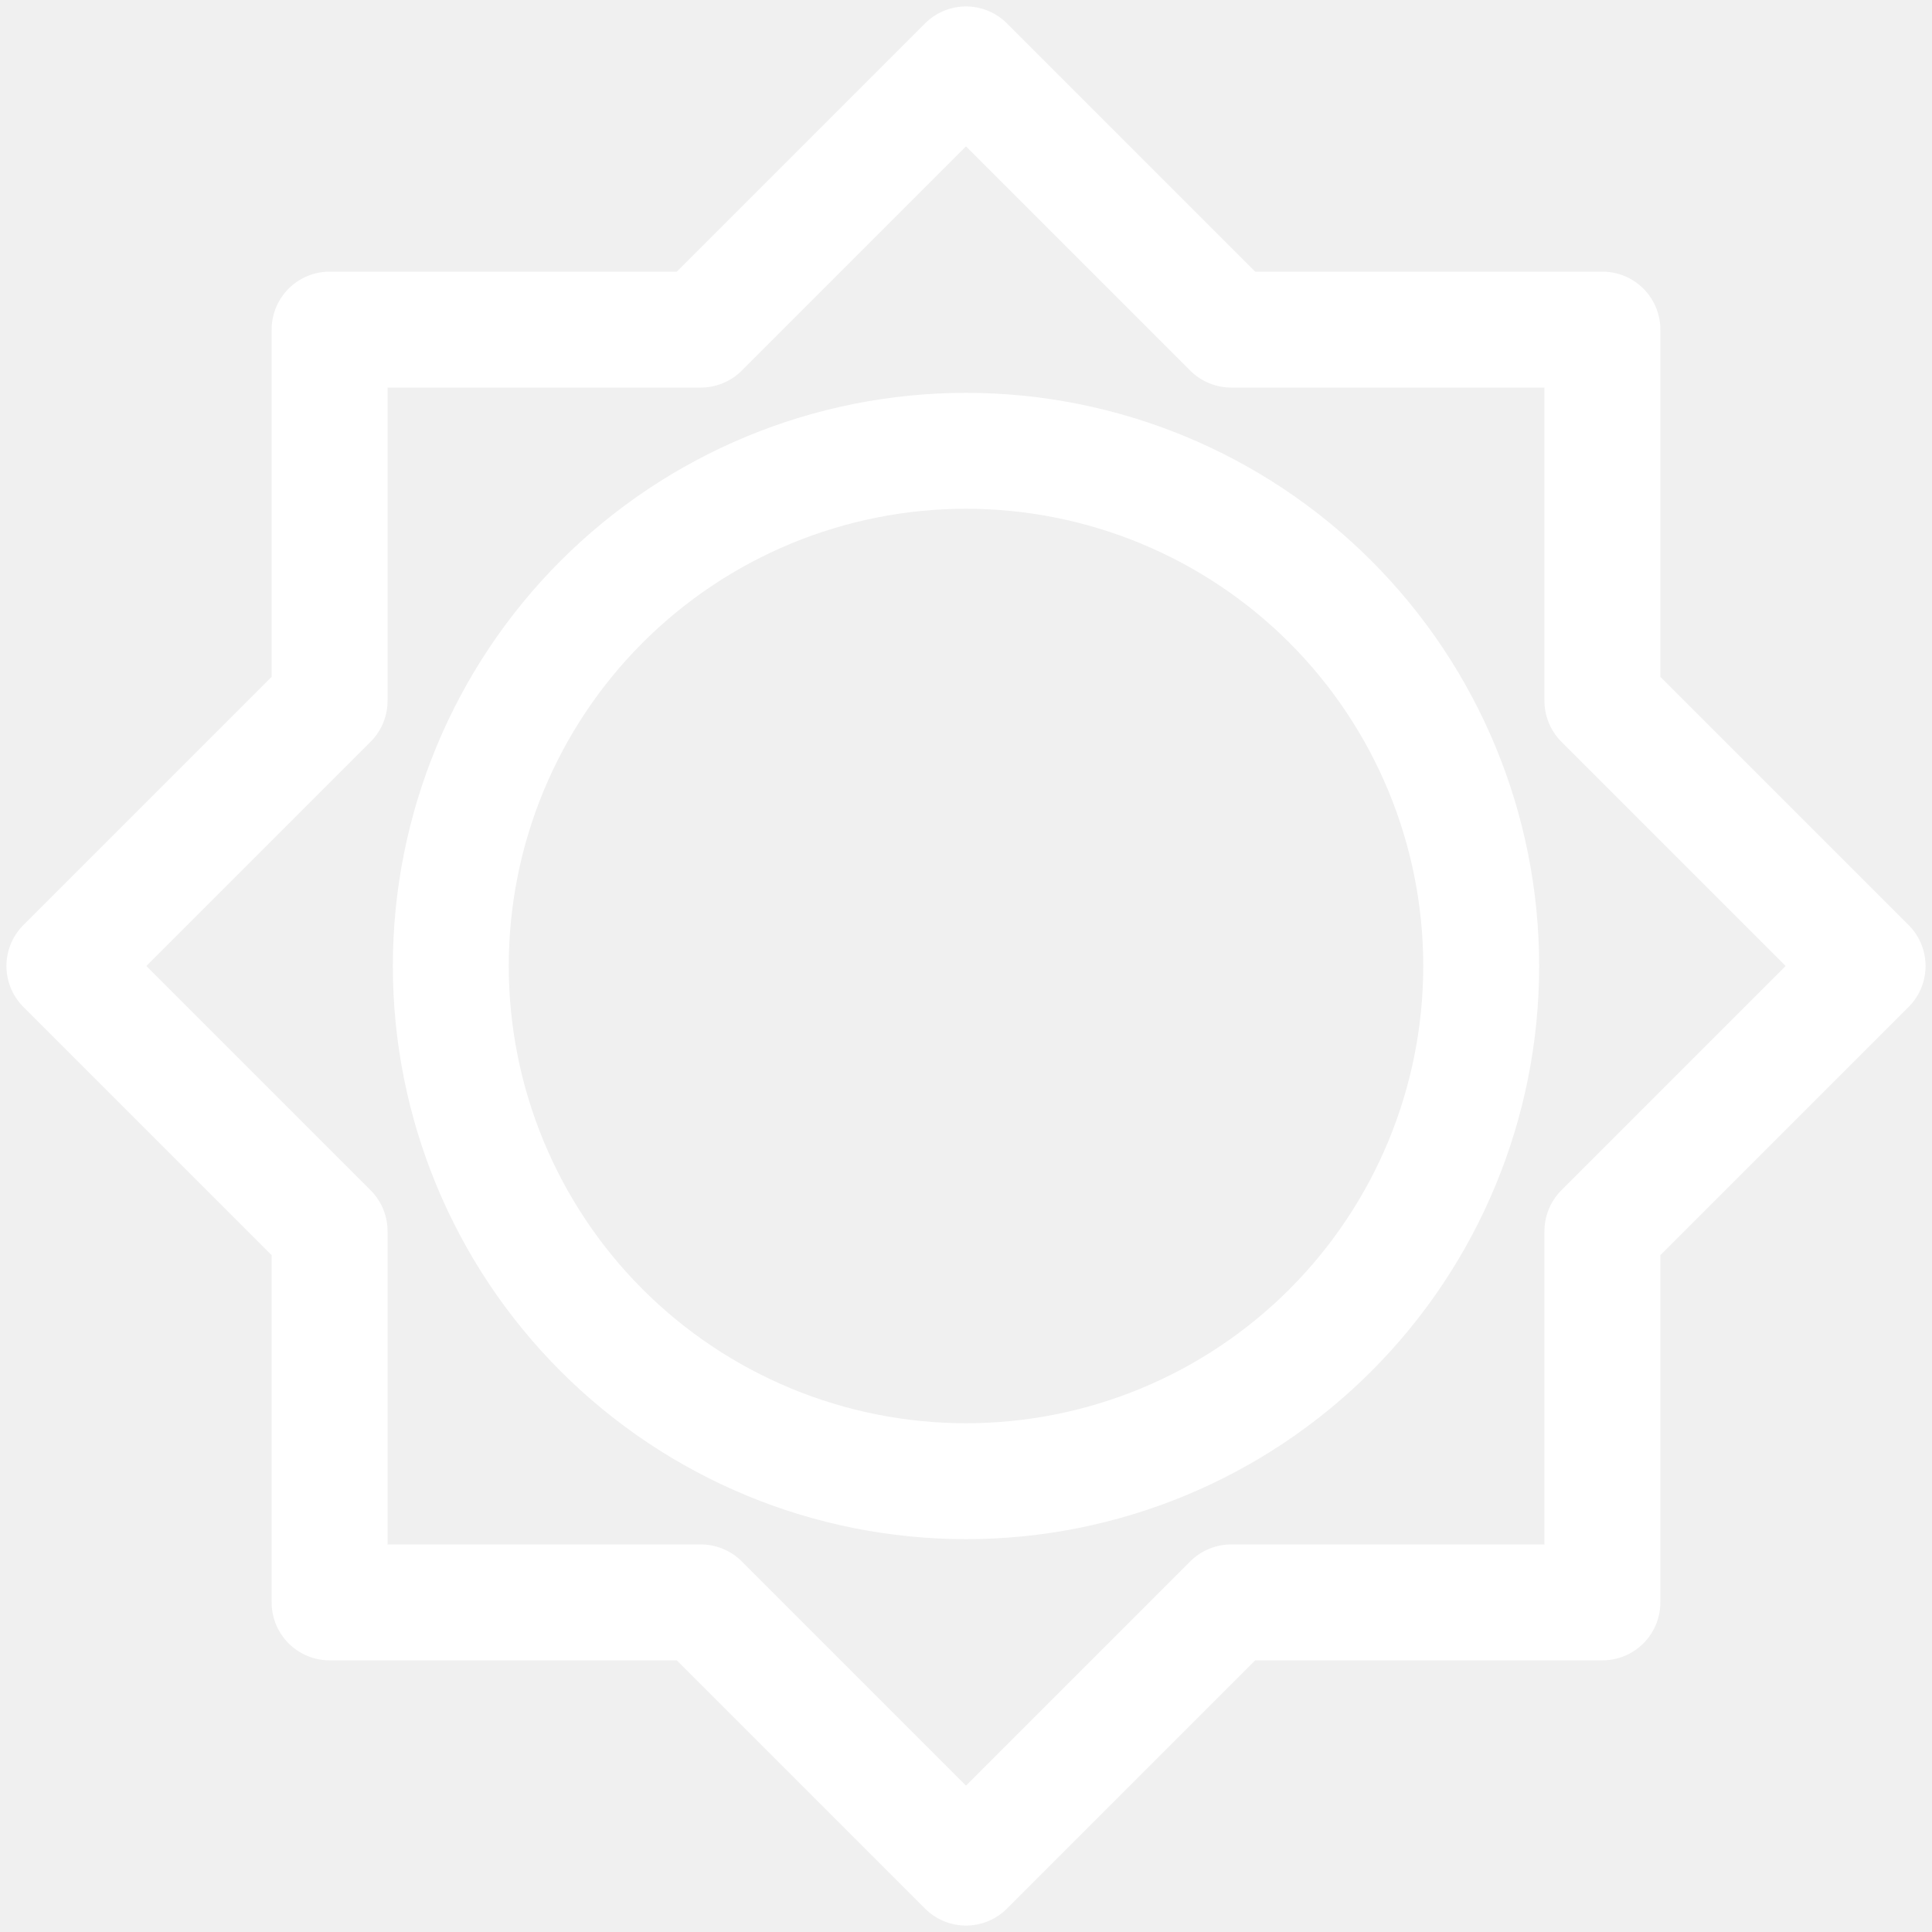
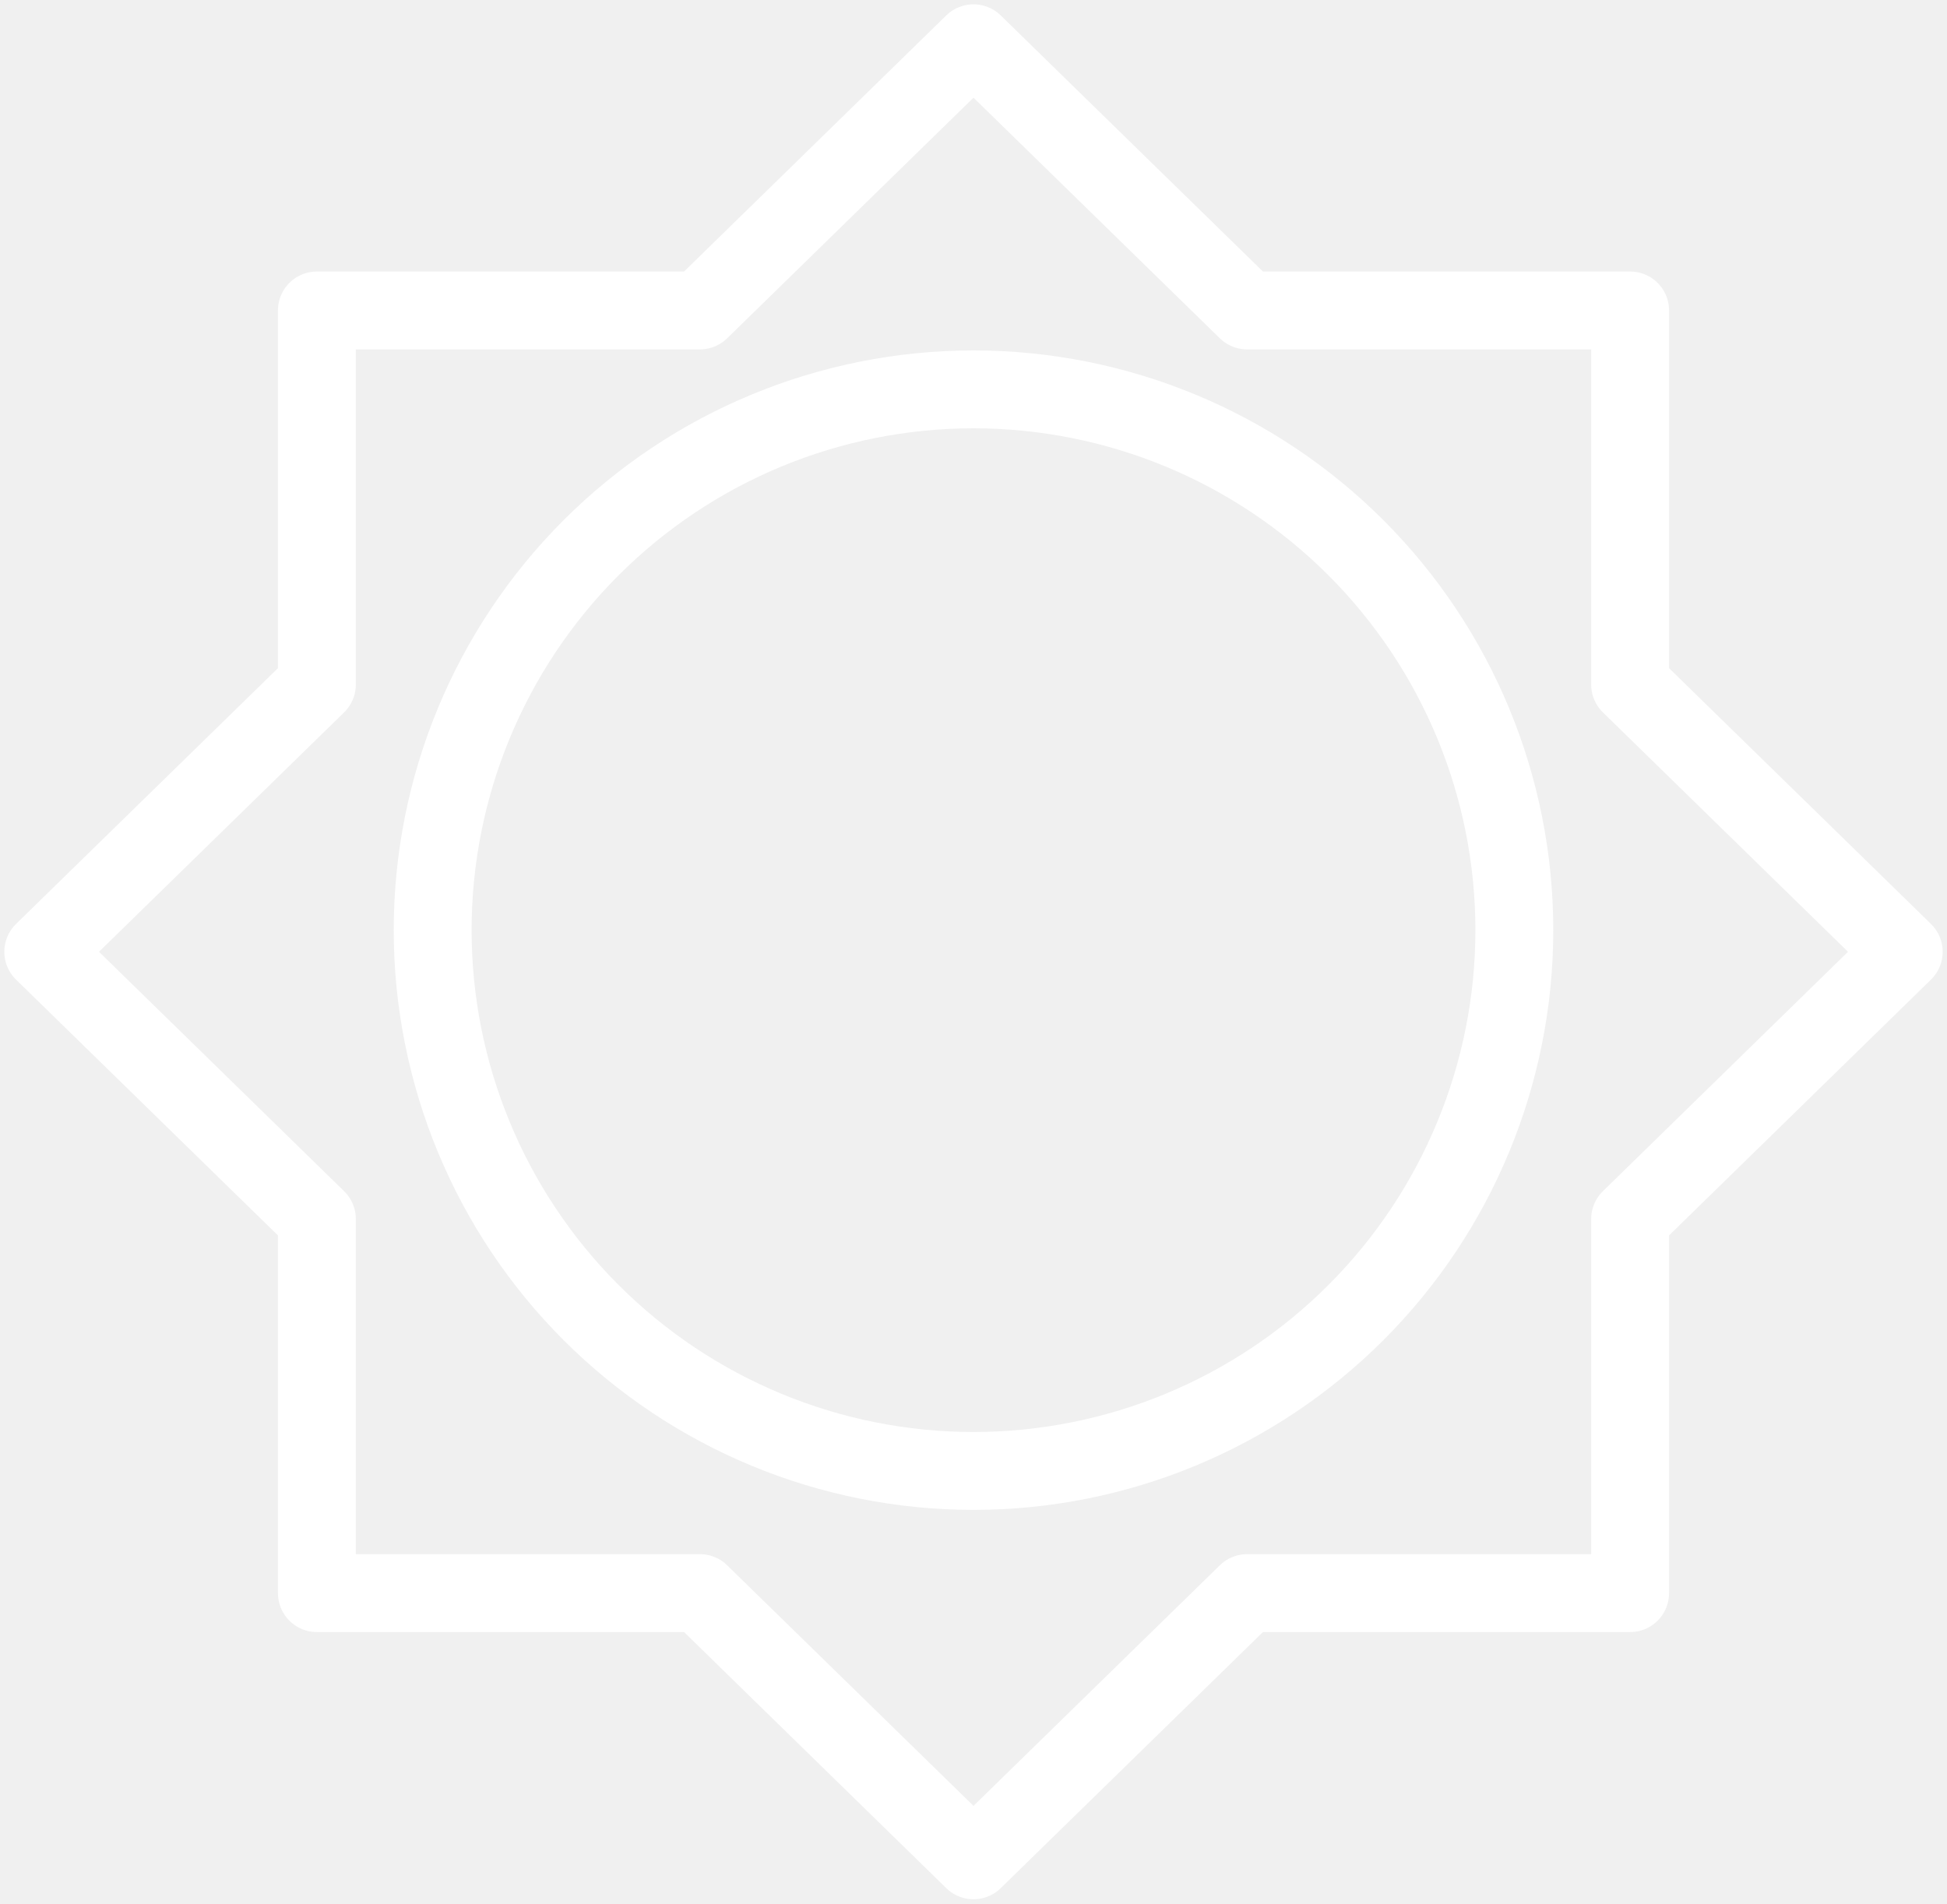
- <svg xmlns="http://www.w3.org/2000/svg" width="30" height="30" viewBox="0 0 30 30" fill="none">
-   <g clip-path="url(#clip0_507_21)">
-     <path d="M7 15C7 17.122 7.843 19.157 9.343 20.657C10.843 22.157 12.878 23 15 23C17.122 23 19.157 22.157 20.657 20.657C22.157 19.157 23 17.122 23 15C23 12.878 22.157 10.843 20.657 9.343C19.157 7.843 17.122 7 15 7C12.878 7 10.843 7.843 9.343 9.343C7.843 10.843 7 12.878 7 15Z" stroke="white" stroke-width="1.8" stroke-linecap="round" stroke-linejoin="round" />
-     <path d="M5.118 5.118H10.882L15 1L19.118 5.118H24.882V10.882L29 15L24.882 19.118V24.882H19.118L15 29L10.882 24.882H5.118V19.118L1 15L5.118 10.882V5.118Z" stroke="white" stroke-width="1.8" stroke-linecap="round" stroke-linejoin="round" />
-   </g>
-   <defs>
-     <clipPath id="clip0_507_21">
-       <rect width="30" height="30" fill="white" />
-     </clipPath>
-   </defs>
+ <svg xmlns="http://www.w3.org/2000/svg" width="45" height="44" viewBox="0 0 45 44" fill="none">
+   <path d="M10 21.5C10 24.815 11.317 27.995 13.661 30.339C16.005 32.683 19.185 34 22.5 34C25.815 34 28.995 32.683 31.339 30.339C33.683 27.995 35 24.815 35 21.5C35 18.185 33.683 15.005 31.339 12.661C28.995 10.317 25.815 9 22.5 9C19.185 9 16.005 10.317 13.661 12.661C11.317 15.005 10 18.185 10 21.5Z" stroke="white" stroke-width="1.8" stroke-linecap="round" stroke-linejoin="round" />
+   <path d="M7.324 7.176H16.177L22.5 1L28.823 7.176H37.676V15.823L44 22L37.676 28.177V36.824H28.823L22.5 43L16.177 36.824H7.324V28.177L1 22L7.324 15.823V7.176Z" stroke="white" stroke-width="1.8" stroke-linecap="round" stroke-linejoin="round" />
</svg>
